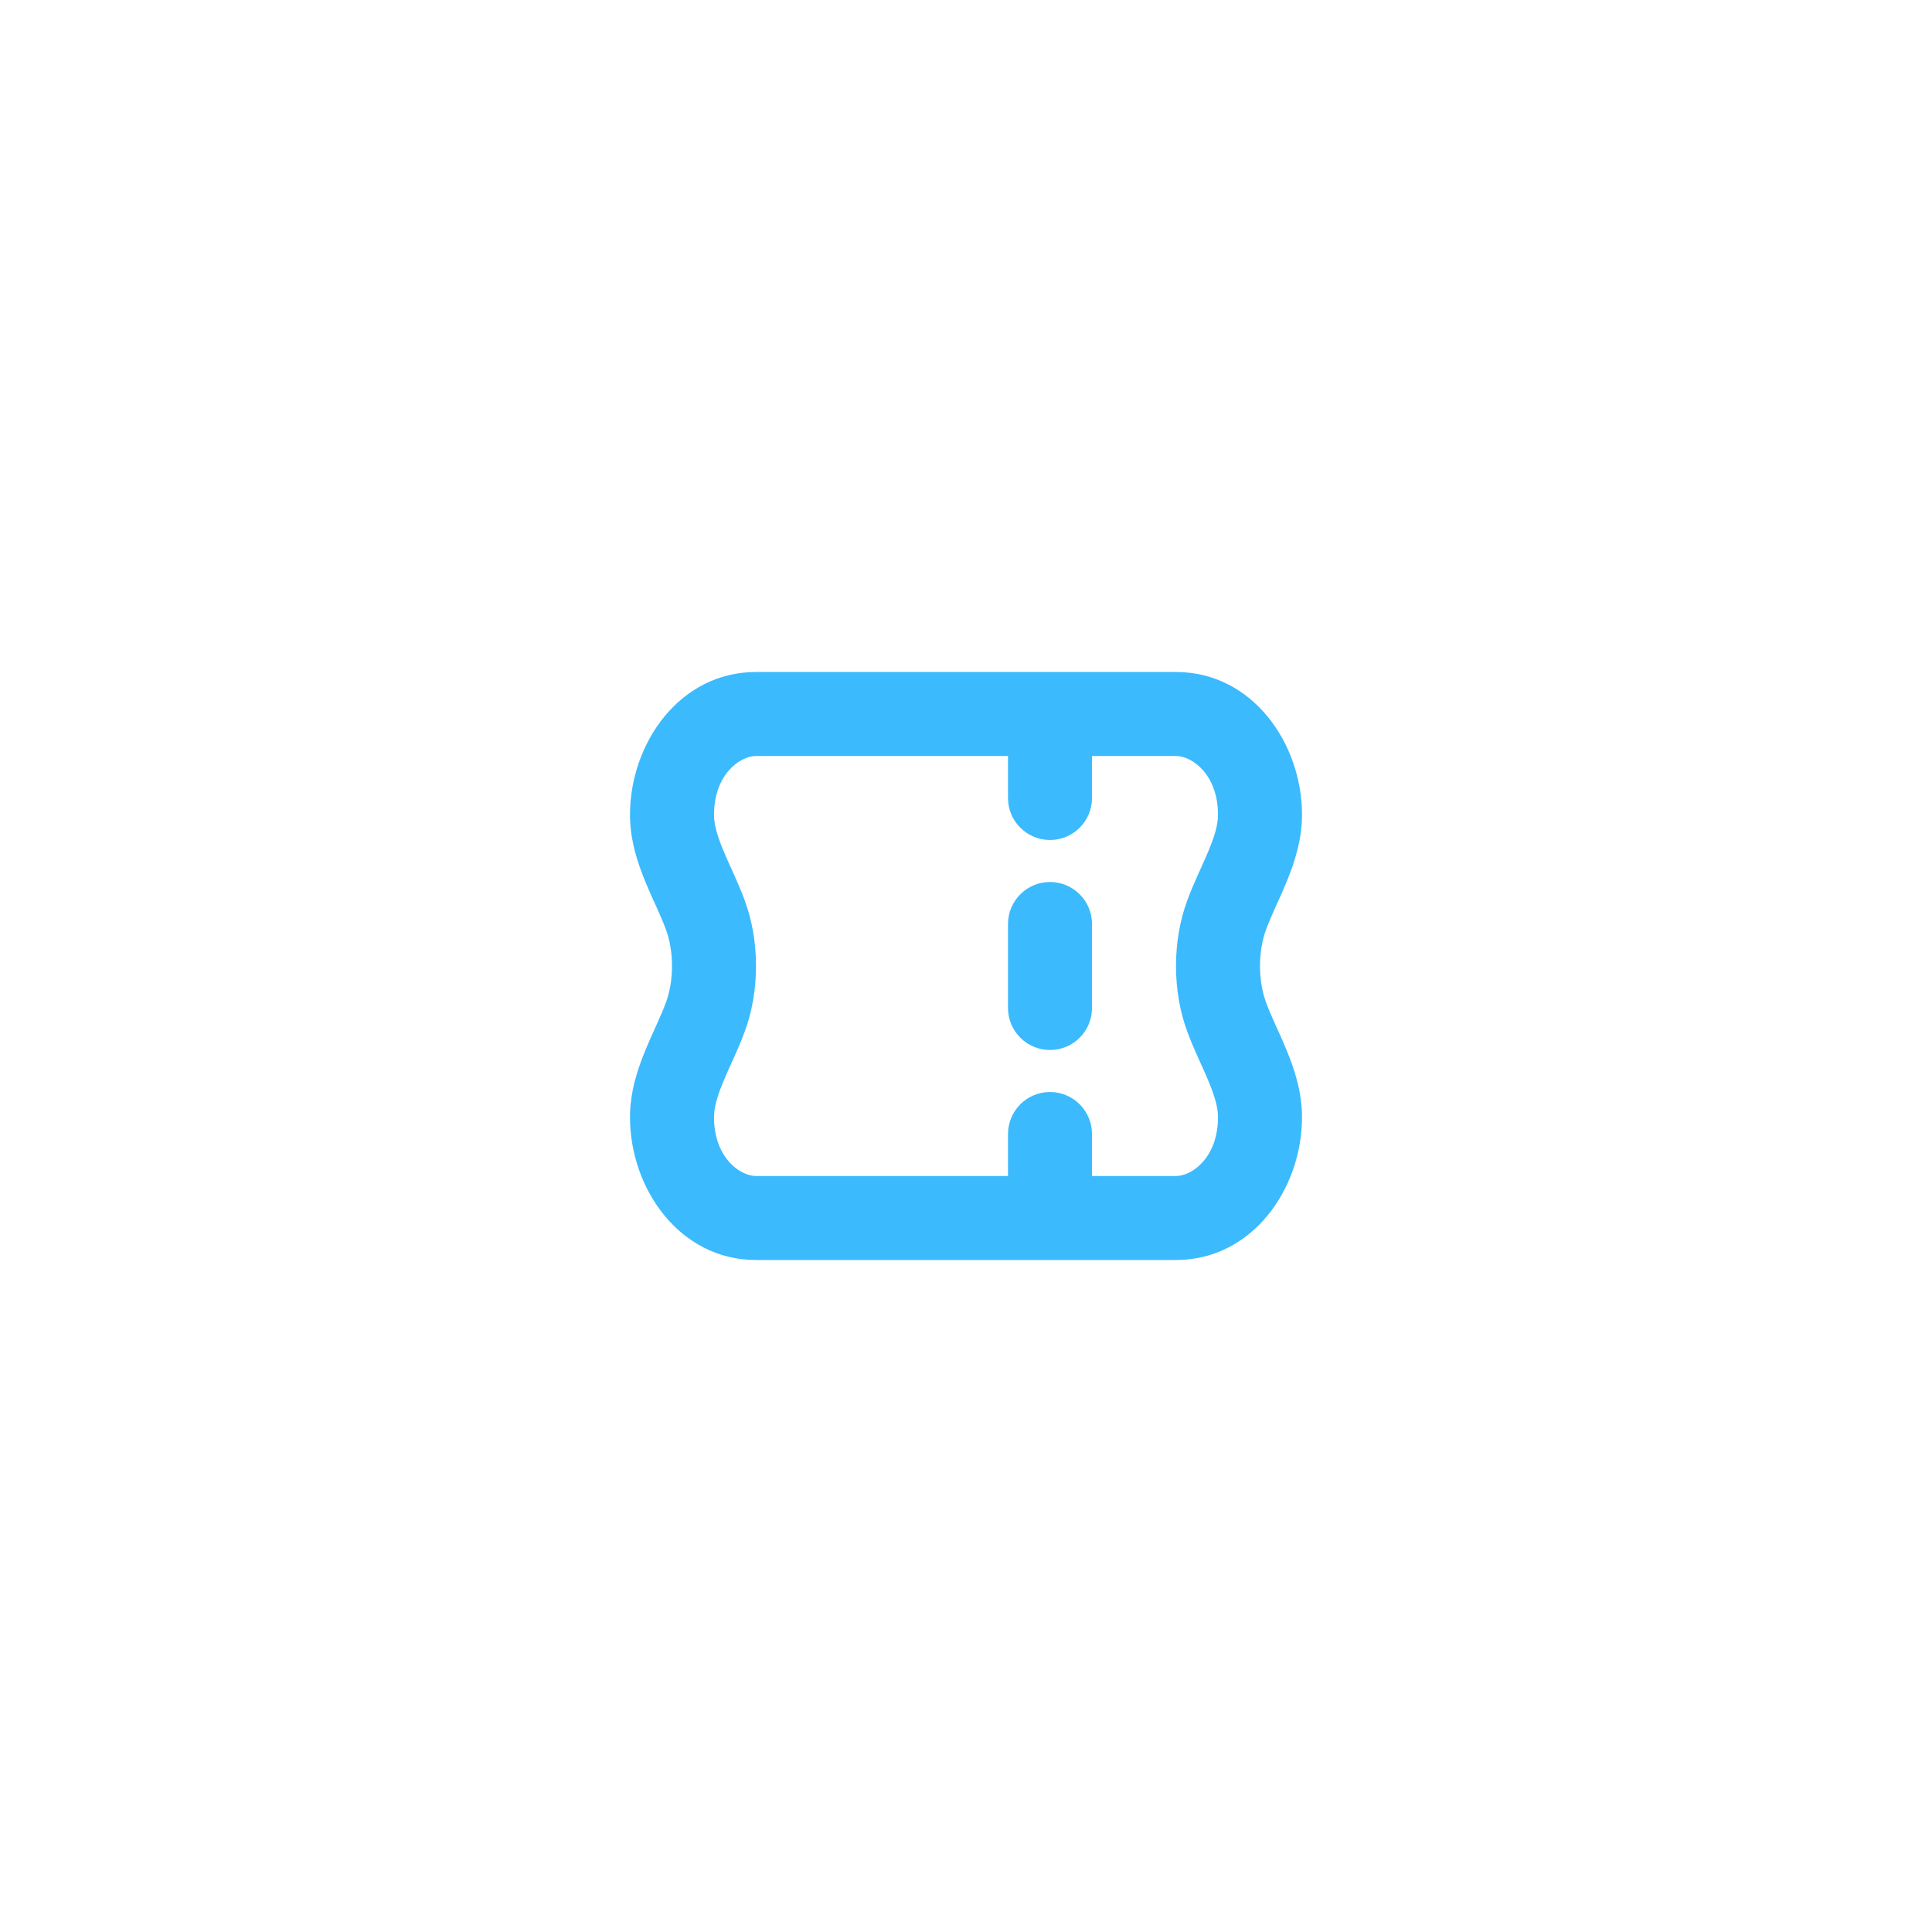
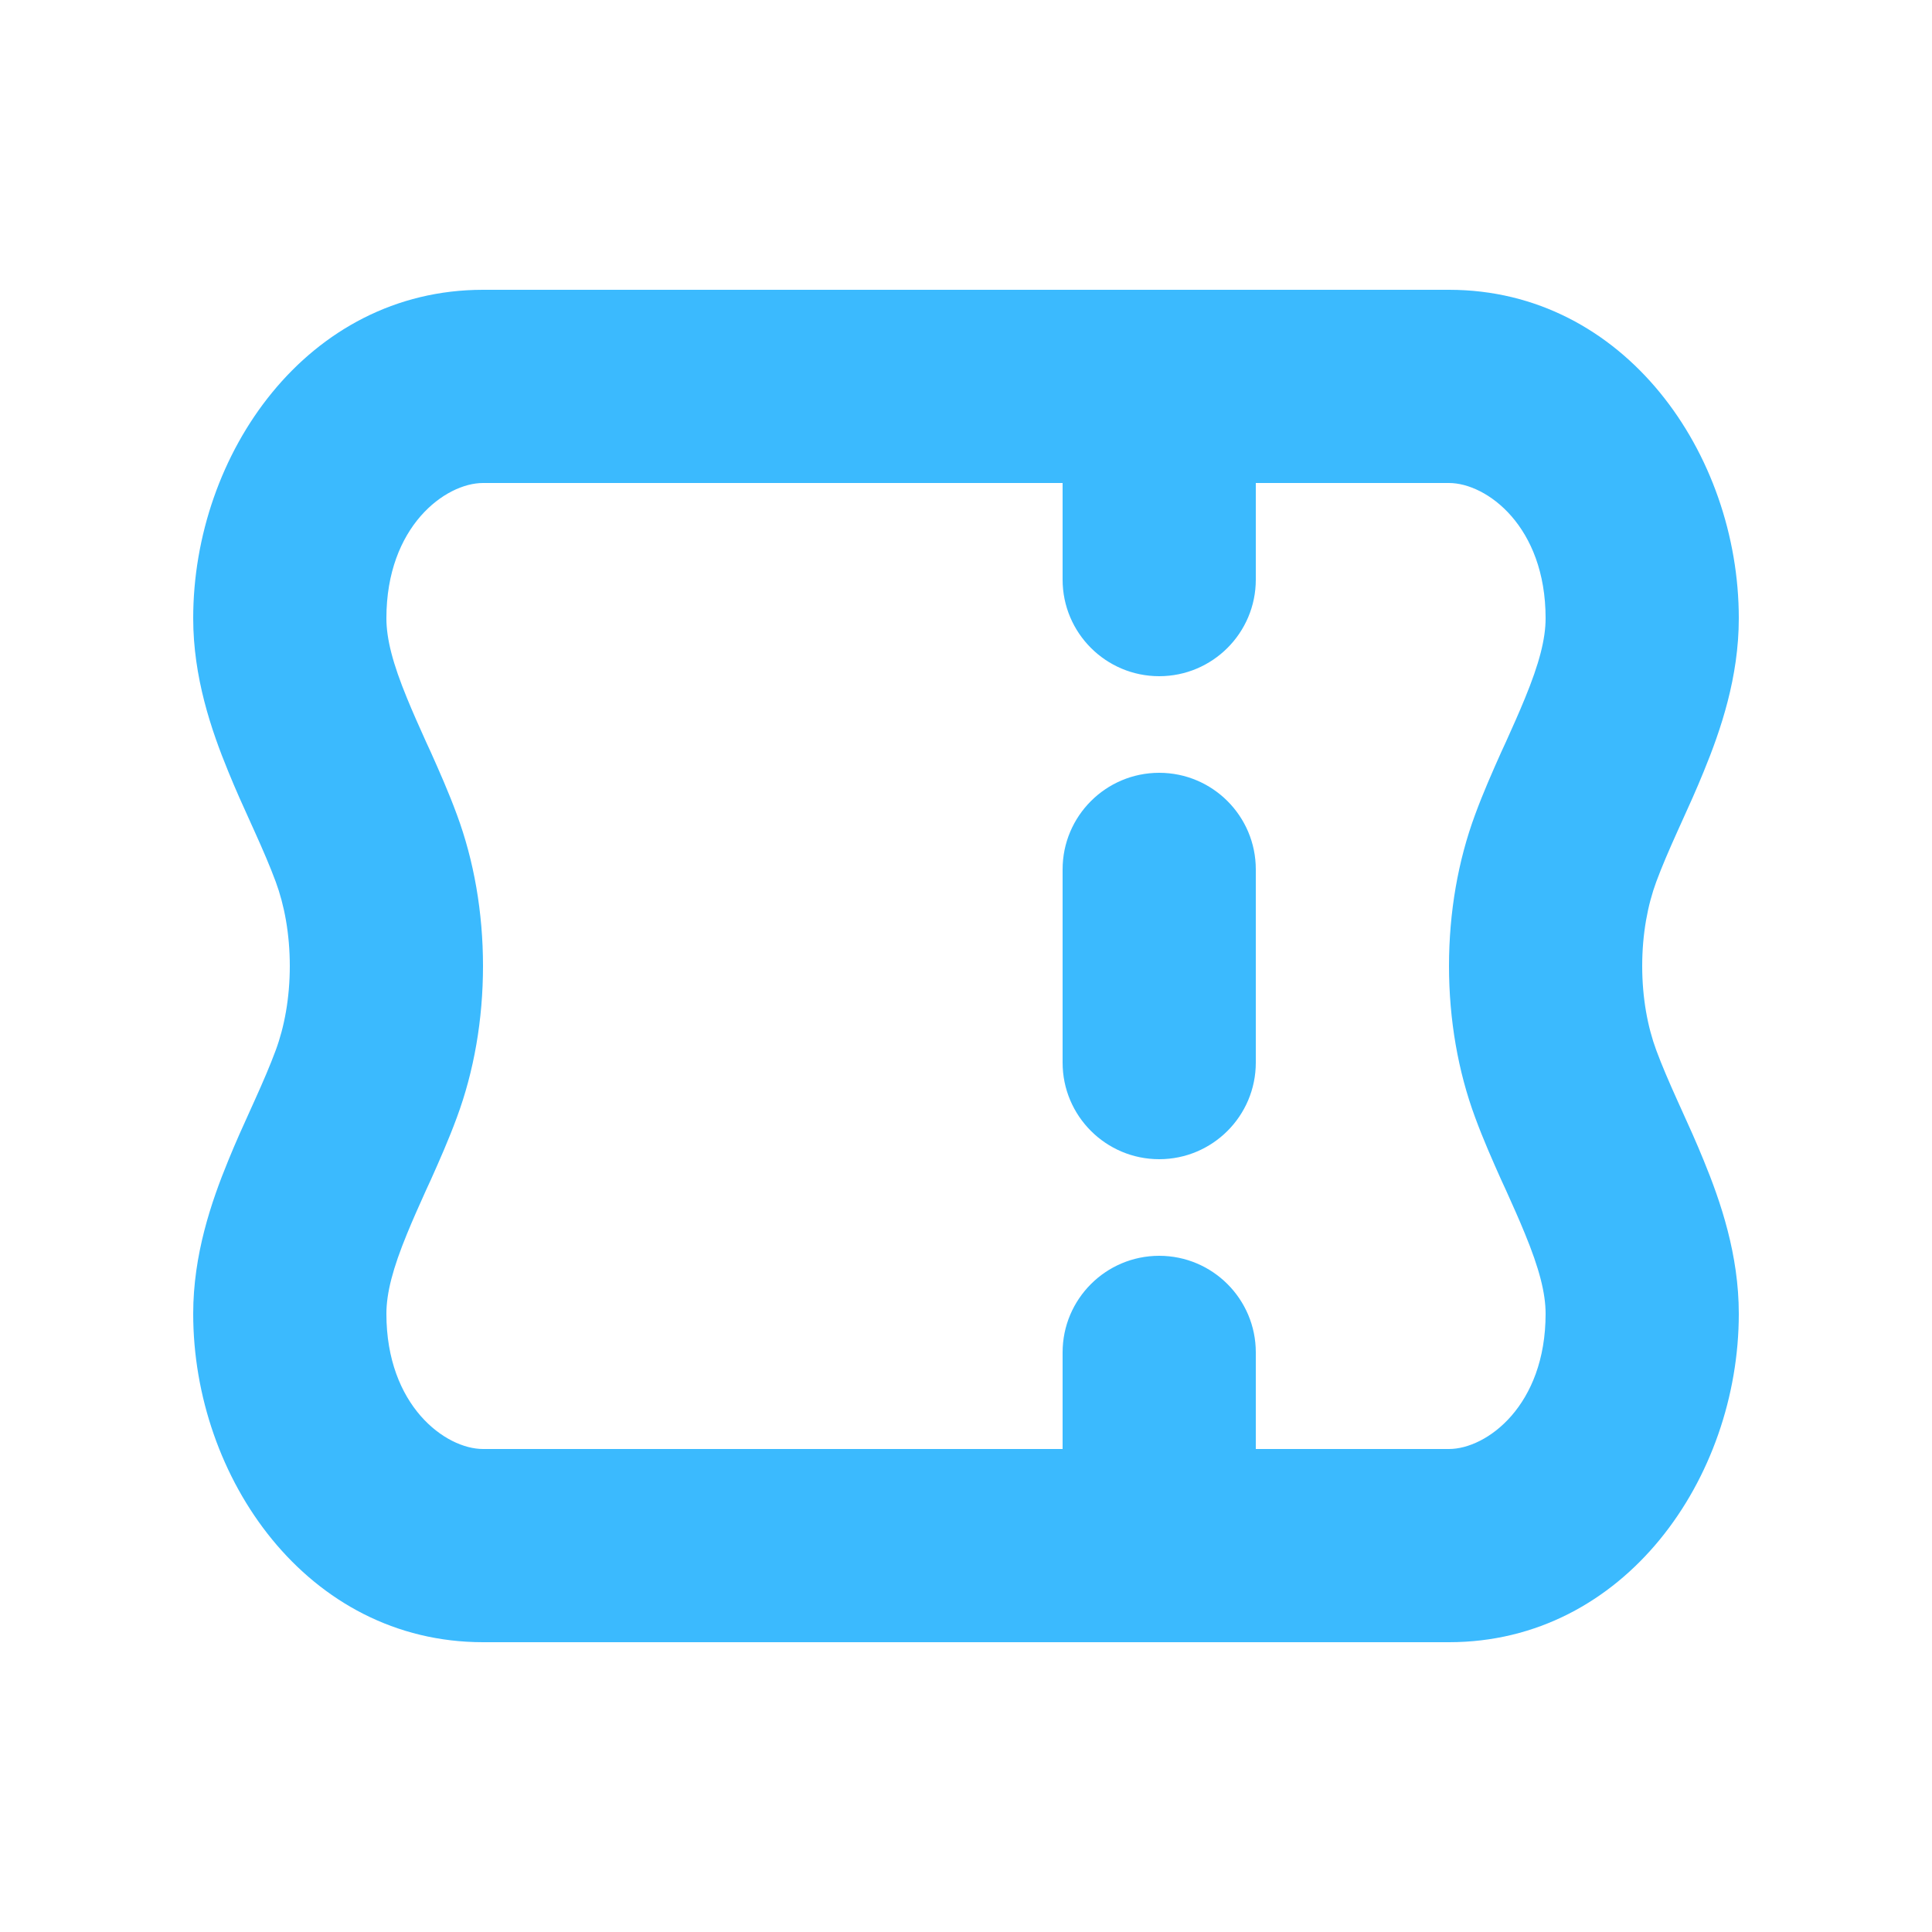
- <svg xmlns="http://www.w3.org/2000/svg" width="46" height="46" viewBox="0 0 46 46" fill="none">
-   <path fill-rule="evenodd" clip-rule="evenodd" d="M18 16C16.18 16 15 17.701 15 19.4C15 20.01 15.186 20.556 15.364 20.989C15.438 21.171 15.52 21.353 15.594 21.515L15.636 21.608C15.723 21.801 15.795 21.968 15.854 22.127C15.943 22.367 16 22.666 16 23C16 23.334 15.943 23.633 15.854 23.873C15.795 24.032 15.723 24.199 15.636 24.392L15.594 24.485L15.594 24.485C15.52 24.647 15.438 24.829 15.364 25.011C15.186 25.444 15 25.99 15 26.6C15 28.299 16.18 30 18 30H28C29.82 30 31 28.299 31 26.6C31 25.99 30.814 25.444 30.636 25.011C30.562 24.829 30.48 24.647 30.406 24.485L30.406 24.485L30.364 24.392C30.277 24.199 30.205 24.032 30.146 23.873C30.057 23.633 30 23.334 30 23C30 22.666 30.057 22.367 30.146 22.127C30.205 21.968 30.277 21.801 30.364 21.608L30.406 21.515C30.48 21.353 30.562 21.171 30.636 20.989C30.814 20.556 31 20.01 31 19.4C31 17.701 29.82 16 28 16H18ZM17 19.4C17 18.448 17.611 18 18 18L24 18V19C24 19.552 24.448 20 25 20C25.552 20 26 19.552 26 19V18L28 18C28.389 18 29 18.448 29 19.4C29 19.616 28.933 19.872 28.786 20.229C28.726 20.376 28.661 20.521 28.587 20.683L28.54 20.787C28.452 20.984 28.354 21.205 28.27 21.434C28.094 21.909 28 22.444 28 23C28 23.556 28.094 24.091 28.27 24.566C28.354 24.795 28.452 25.016 28.54 25.213L28.587 25.317L28.587 25.317C28.661 25.479 28.726 25.624 28.786 25.771C28.933 26.128 29 26.384 29 26.6C29 27.552 28.389 28 28 28H26V27C26 26.448 25.552 26 25 26C24.448 26 24 26.448 24 27V28H18C17.611 28 17 27.552 17 26.6C17 26.384 17.067 26.128 17.214 25.771C17.274 25.624 17.339 25.479 17.413 25.317L17.46 25.213C17.548 25.016 17.646 24.795 17.73 24.566C17.906 24.091 18 23.556 18 23C18 22.444 17.906 21.909 17.73 21.434C17.646 21.205 17.548 20.984 17.46 20.787L17.413 20.683C17.339 20.521 17.274 20.376 17.214 20.229C17.067 19.872 17 19.616 17 19.4ZM25 21C24.448 21 24 21.448 24 22V24C24 24.552 24.448 25 25 25C25.552 25 26 24.552 26 24V22C26 21.448 25.552 21 25 21Z" fill="#3BBAFE" />
+ <svg xmlns="http://www.w3.org/2000/svg" width="20" height="20" viewBox="0 0 20 20" fill="none">
+   <path fill-rule="evenodd" clip-rule="evenodd" d="M5 3C3.18 3 2 4.701 2 6.4C2 7.01 2.186 7.556 2.364 7.989C2.438 8.171 2.52 8.353 2.594 8.515L2.636 8.608C2.723 8.801 2.795 8.968 2.854 9.127C2.943 9.367 3 9.666 3 10C3 10.334 2.943 10.633 2.854 10.873C2.795 11.032 2.723 11.199 2.636 11.392L2.594 11.485L2.594 11.485C2.52 11.647 2.438 11.829 2.364 12.011C2.186 12.444 2 12.99 2 13.6C2 15.299 3.18 17 5 17H15C16.82 17 18 15.299 18 13.6C18 12.99 17.814 12.444 17.636 12.011C17.562 11.829 17.48 11.647 17.406 11.485L17.406 11.485L17.364 11.392C17.277 11.199 17.205 11.032 17.146 10.873C17.057 10.633 17 10.334 17 10C17 9.666 17.057 9.367 17.146 9.127C17.205 8.968 17.277 8.801 17.364 8.608L17.406 8.515C17.48 8.353 17.562 8.171 17.636 7.989C17.814 7.556 18 7.01 18 6.4C18 4.701 16.82 3 15 3H5ZM4 6.4C4 5.448 4.611 5 5 5L11 5V6C11 6.552 11.448 7 12 7C12.552 7 13 6.552 13 6V5L15 5C15.389 5 16 5.448 16 6.4C16 6.616 15.933 6.872 15.786 7.229C15.726 7.376 15.661 7.521 15.588 7.683L15.54 7.787C15.452 7.984 15.354 8.205 15.27 8.434C15.094 8.909 15 9.444 15 10C15 10.556 15.094 11.091 15.27 11.566C15.354 11.795 15.452 12.016 15.54 12.213L15.588 12.317L15.588 12.317C15.661 12.479 15.726 12.624 15.786 12.771C15.933 13.128 16 13.384 16 13.6C16 14.552 15.389 15 15 15H13V14C13 13.448 12.552 13 12 13C11.448 13 11 13.448 11 14V15H5C4.611 15 4 14.552 4 13.6C4 13.384 4.067 13.128 4.214 12.771C4.274 12.624 4.339 12.479 4.412 12.317L4.46 12.213C4.548 12.016 4.646 11.795 4.73 11.566C4.906 11.091 5 10.556 5 10C5 9.444 4.906 8.909 4.73 8.434C4.646 8.205 4.548 7.984 4.46 7.787L4.412 7.683C4.339 7.521 4.274 7.376 4.214 7.229C4.067 6.872 4 6.616 4 6.4ZM12 8C11.448 8 11 8.448 11 9V11C11 11.552 11.448 12 12 12C12.552 12 13 11.552 13 11V9C13 8.448 12.552 8 12 8Z" fill="#3BBAFE" />
</svg>
